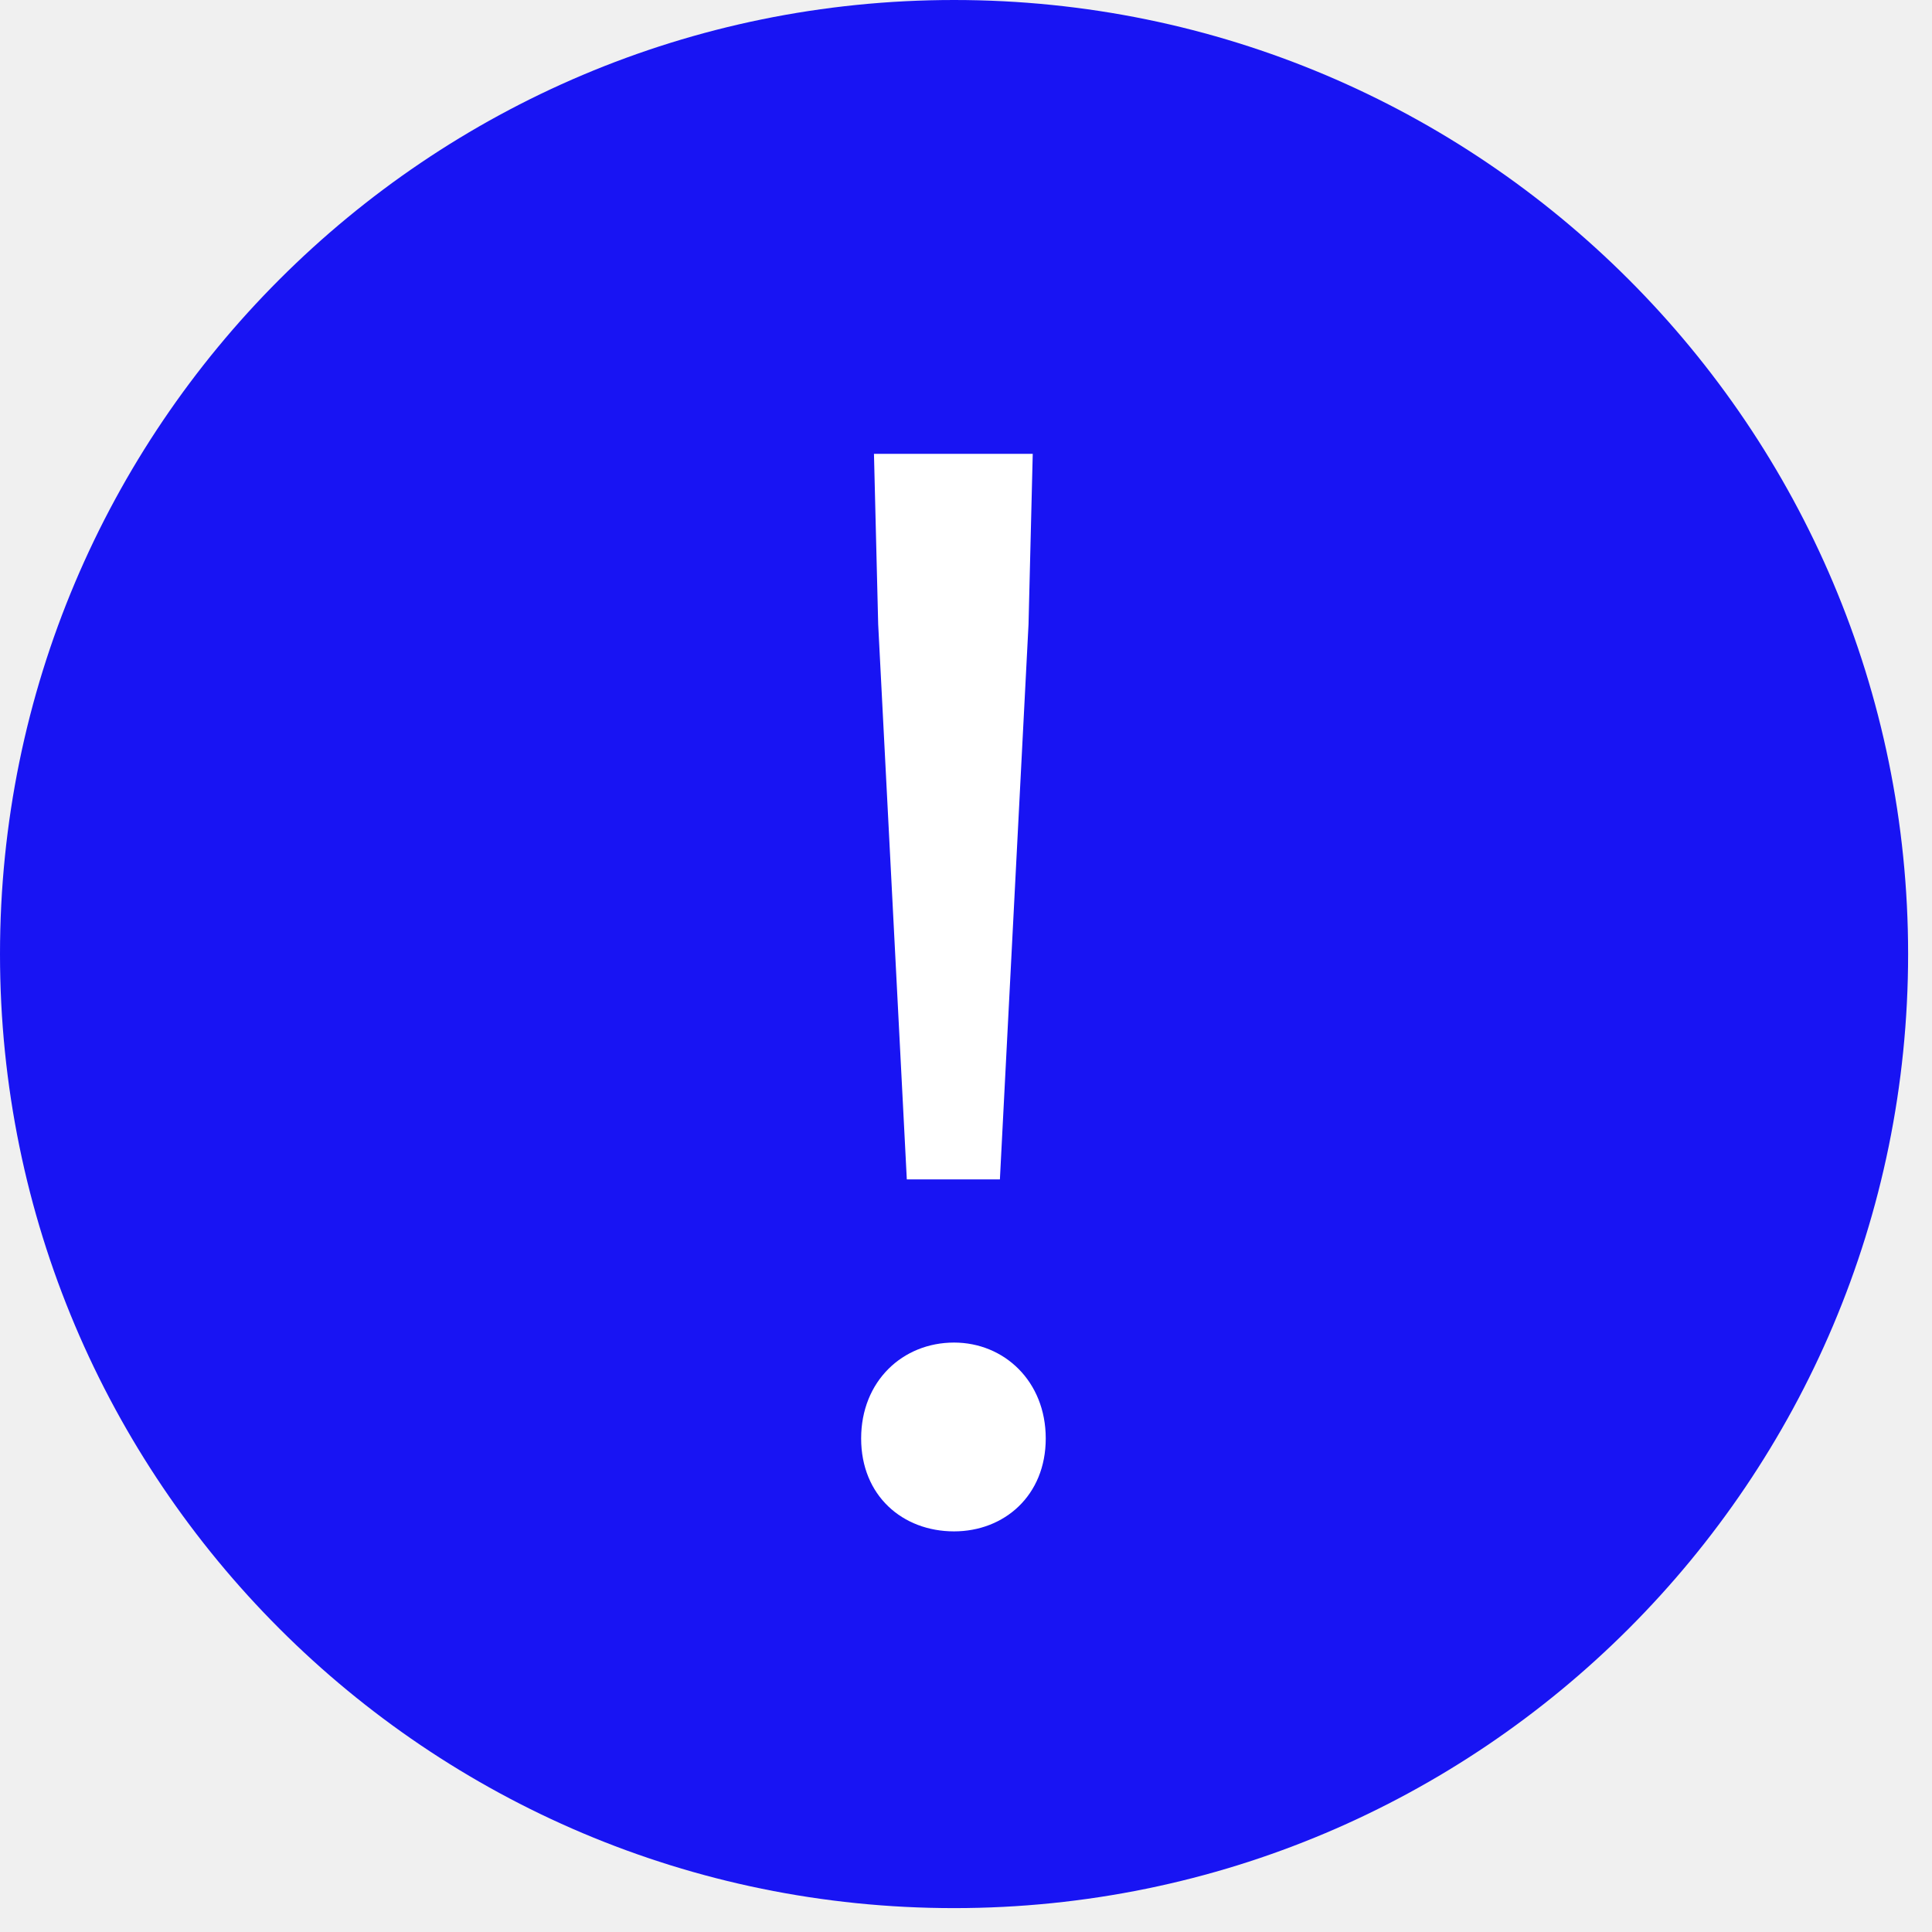
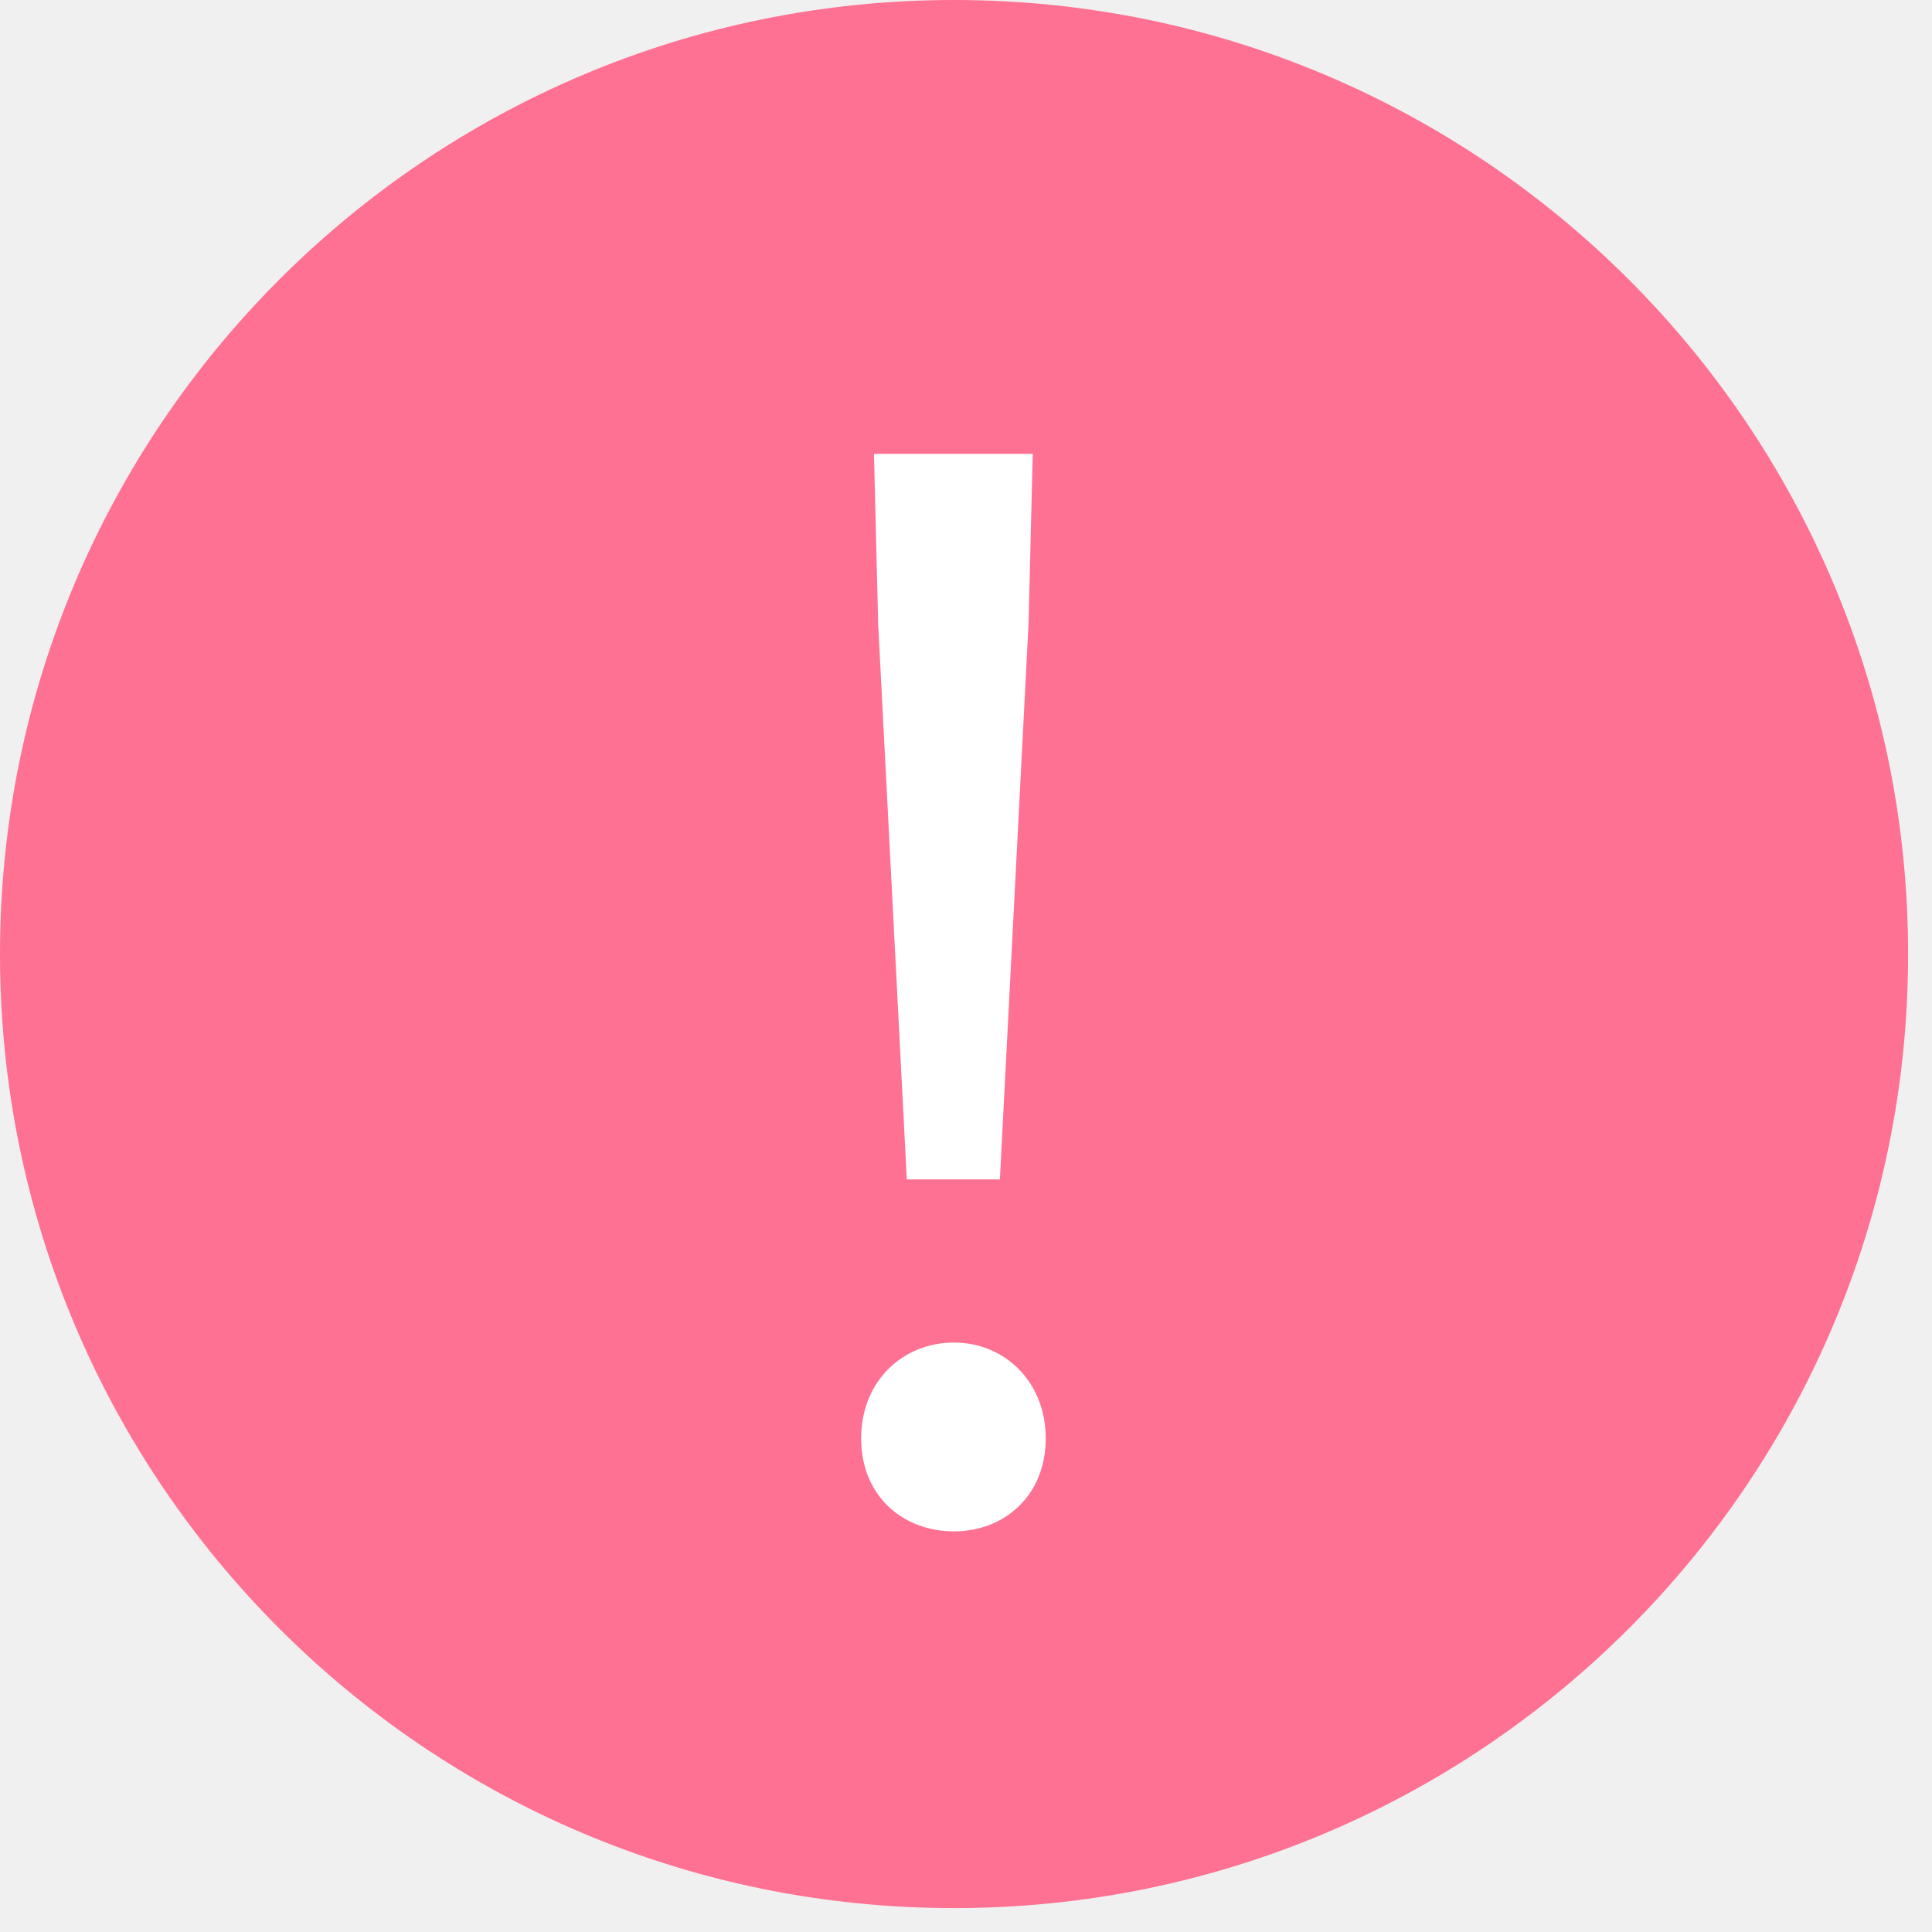
<svg xmlns="http://www.w3.org/2000/svg" width="11" height="11" viewBox="0 0 11 11" fill="none">
-   <circle cx="5.432" cy="5.432" r="5.432" fill="#1814F3" />
+   <circle cx="5.432" cy="5.432" r="5.432" fill="#FF7193" />
  <path d="M5.163 6.715L5 3.554L4.976 2.584H5.88L5.856 3.554L5.693 6.715H5.163ZM5.432 8.719C5.139 8.719 4.903 8.516 4.903 8.19C4.903 7.864 5.139 7.644 5.432 7.644C5.717 7.644 5.954 7.864 5.954 8.19C5.954 8.516 5.717 8.719 5.432 8.719Z" fill="white" />
</svg>
